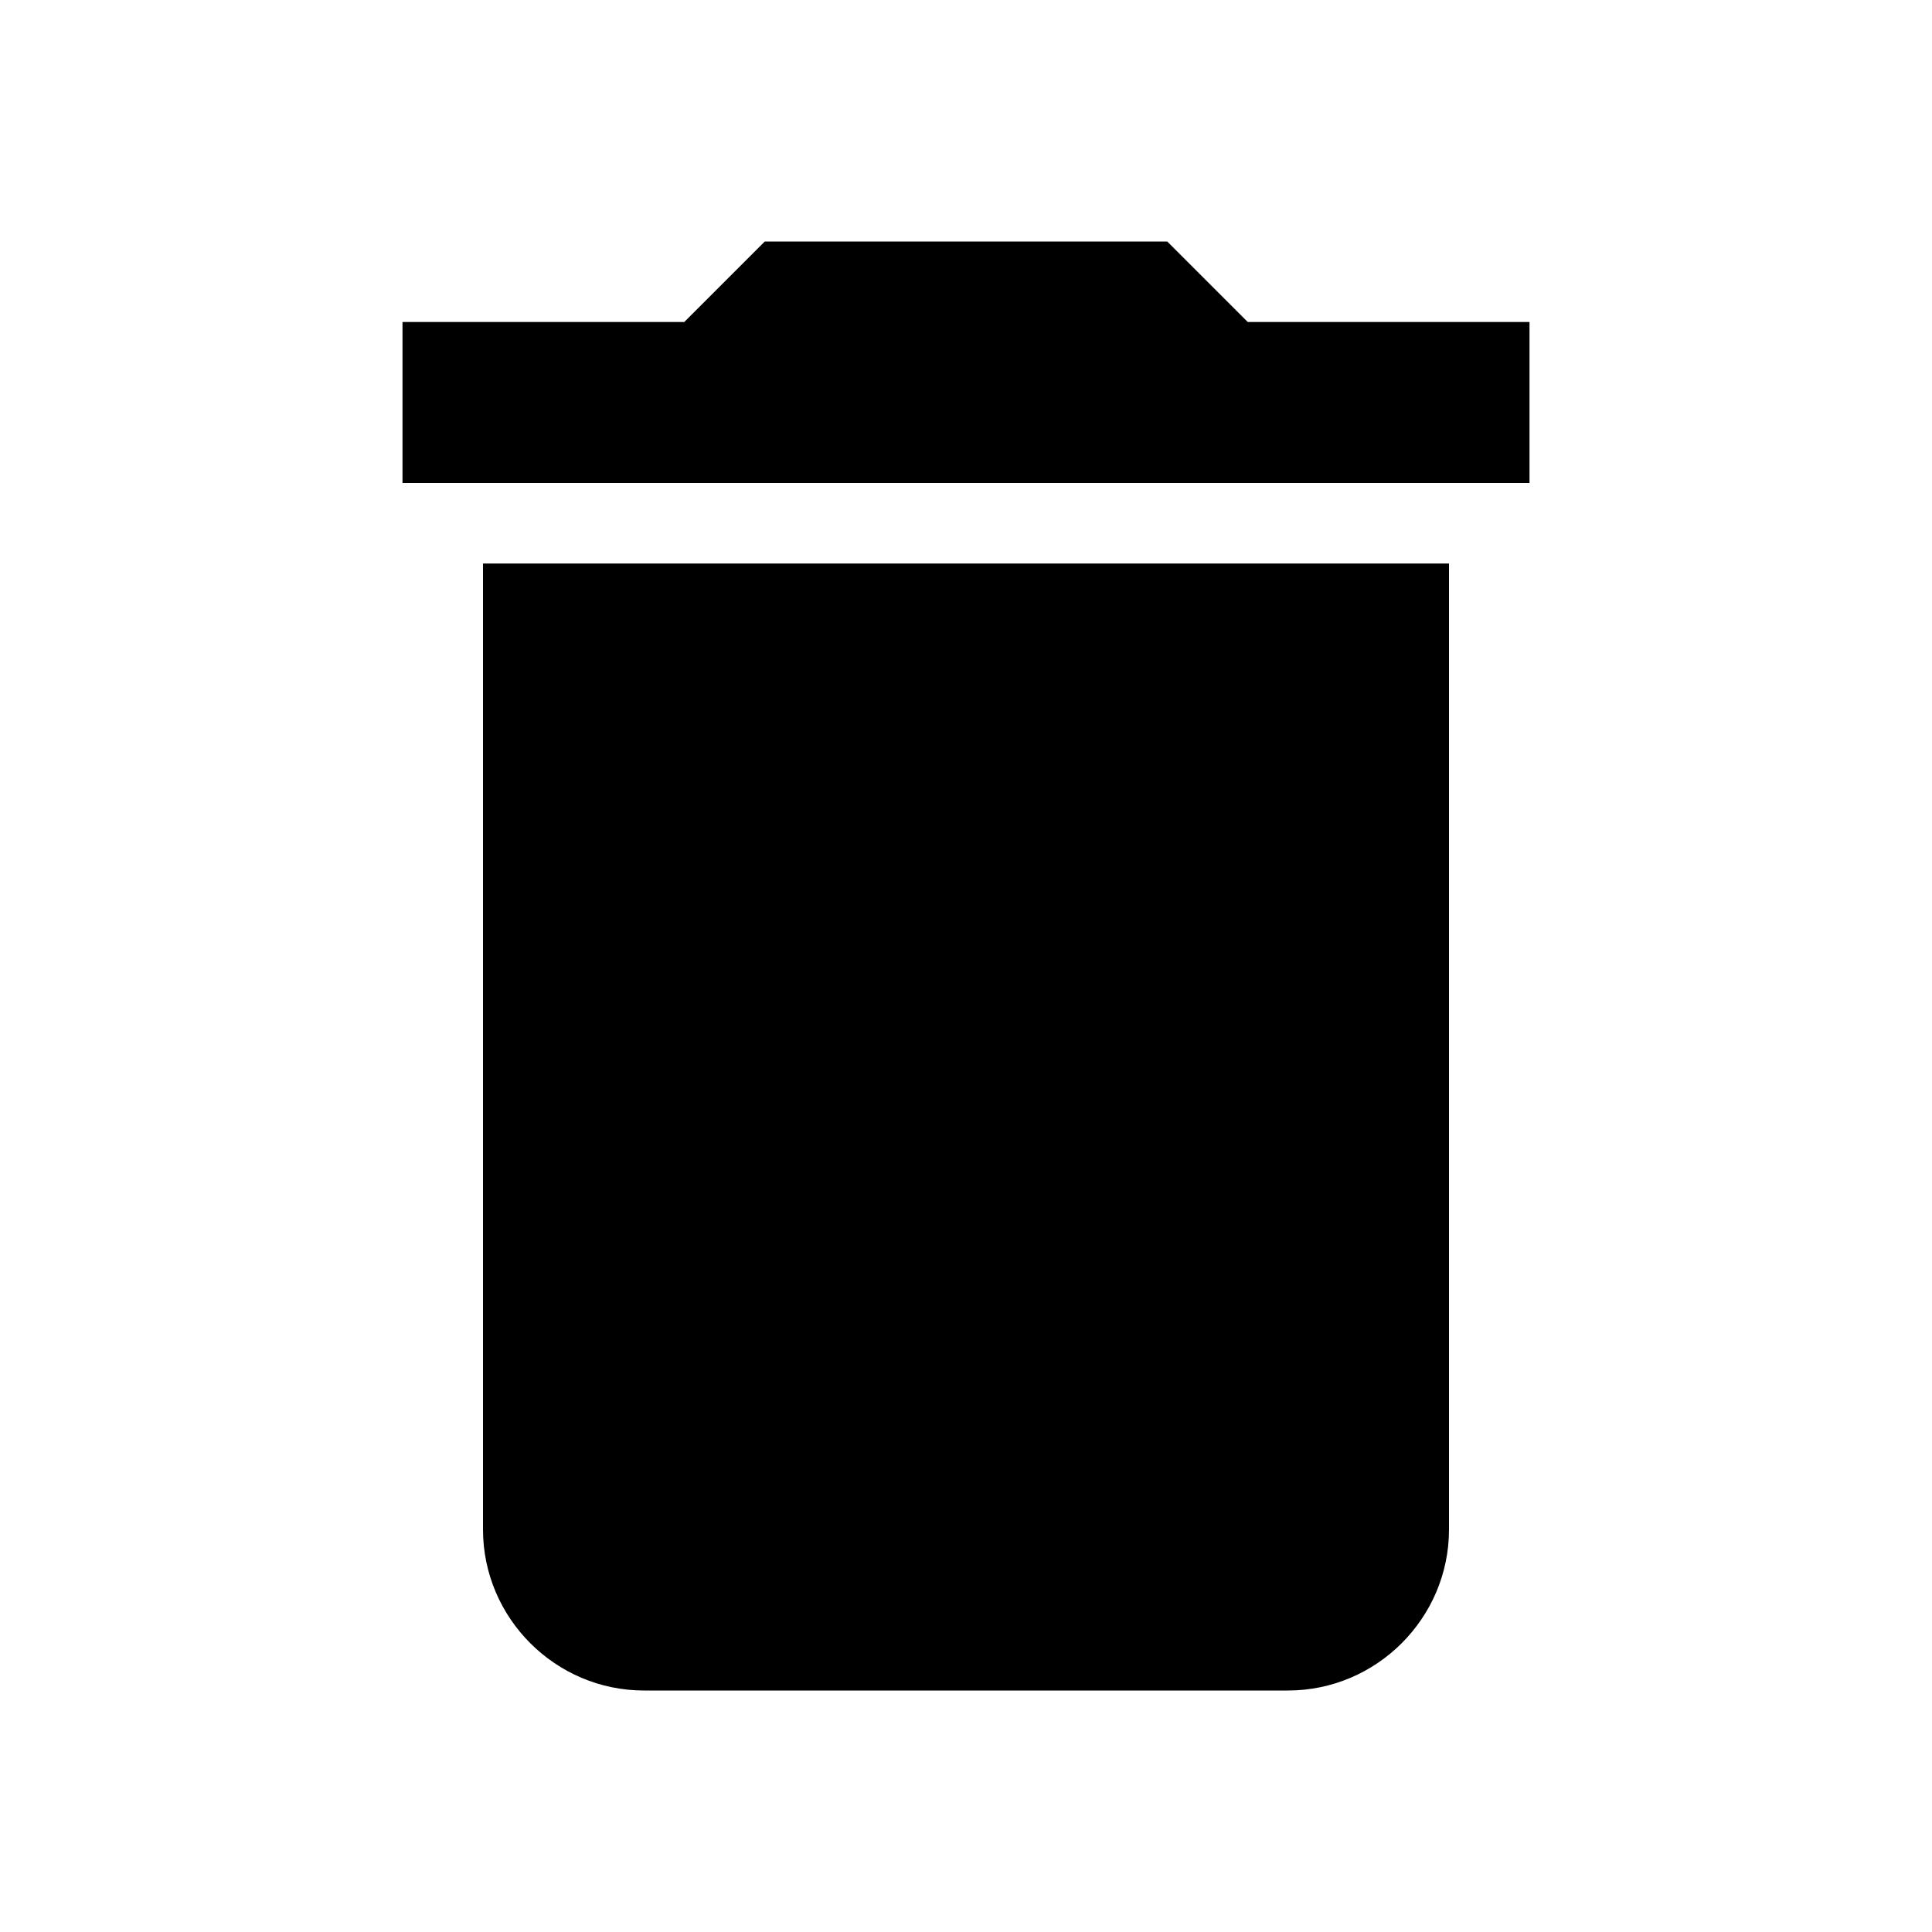
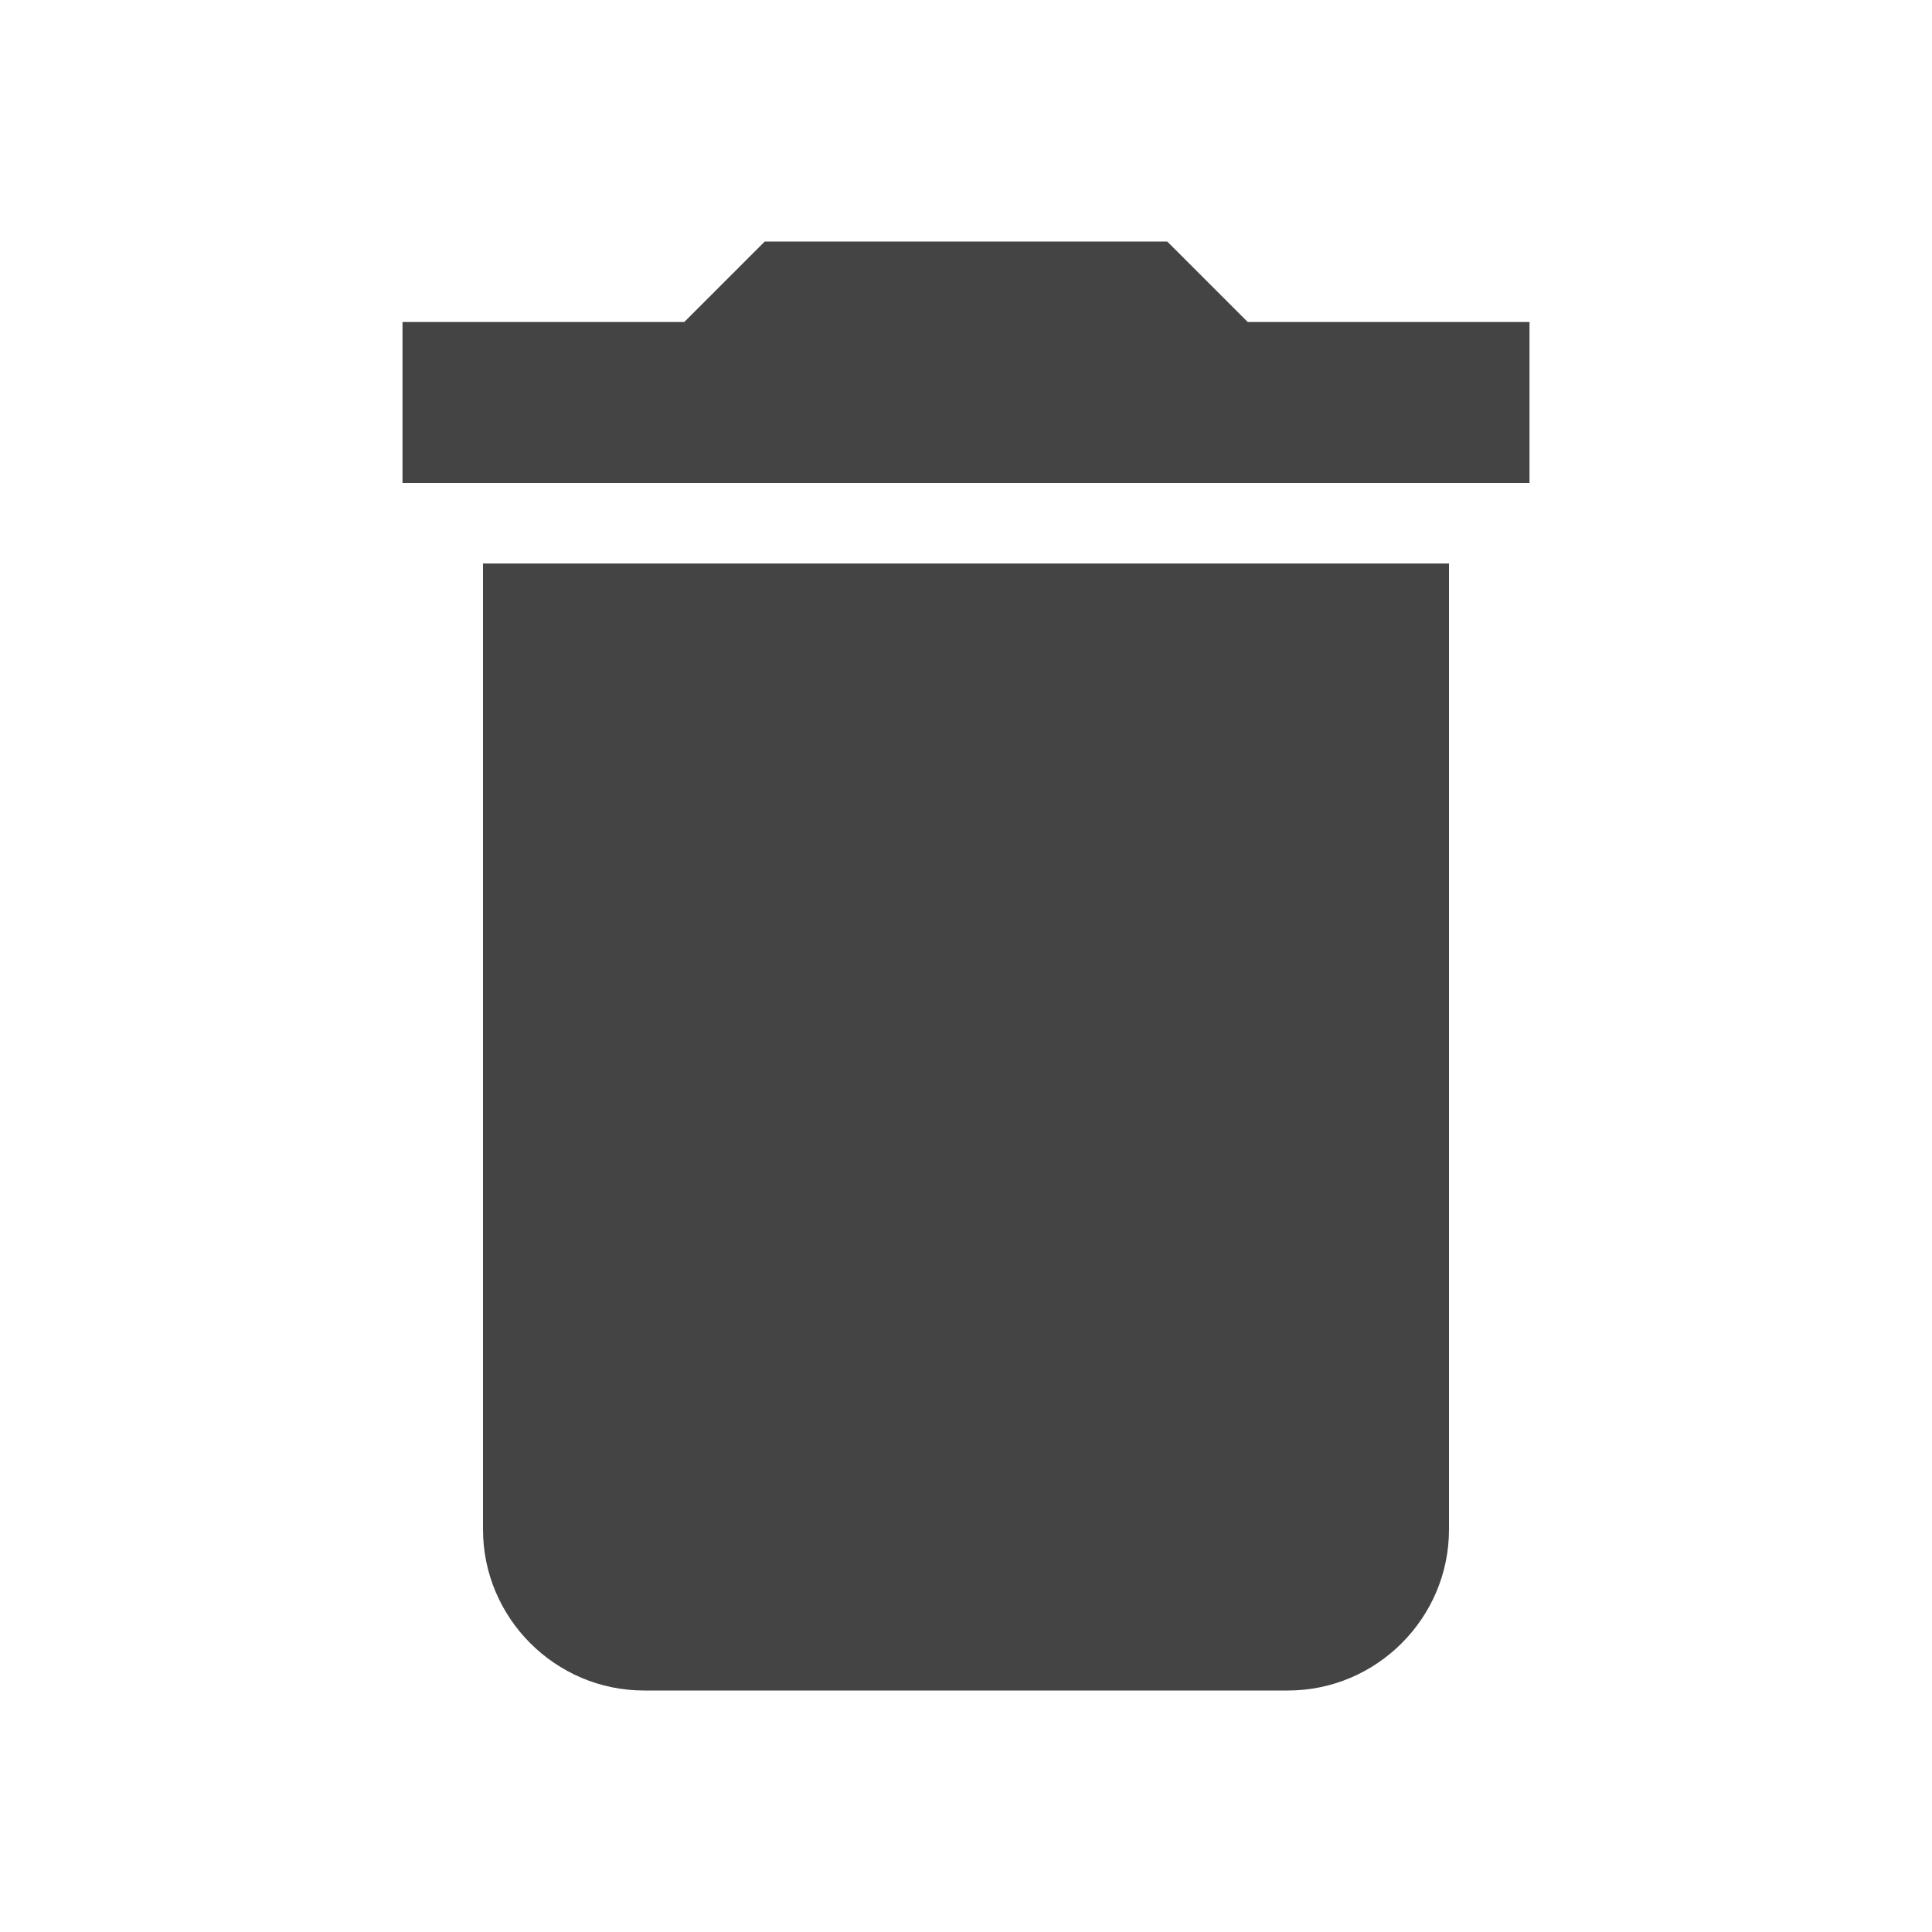
- <svg xmlns="http://www.w3.org/2000/svg" height="24" viewBox="0 0 24 24" width="24">
+ <svg xmlns="http://www.w3.org/2000/svg" height="24" viewBox="0 0 24 24" width="24" fill="#444">
  <path d="M6 19c0 1.1.9 2 2 2h8c1.1 0 2-.9 2-2V7H6v12zM19 4h-3.5l-1-1h-5l-1 1H5v2h14V4z" />
  <path d="M0 0h24v24H0z" fill="none" />
</svg>
